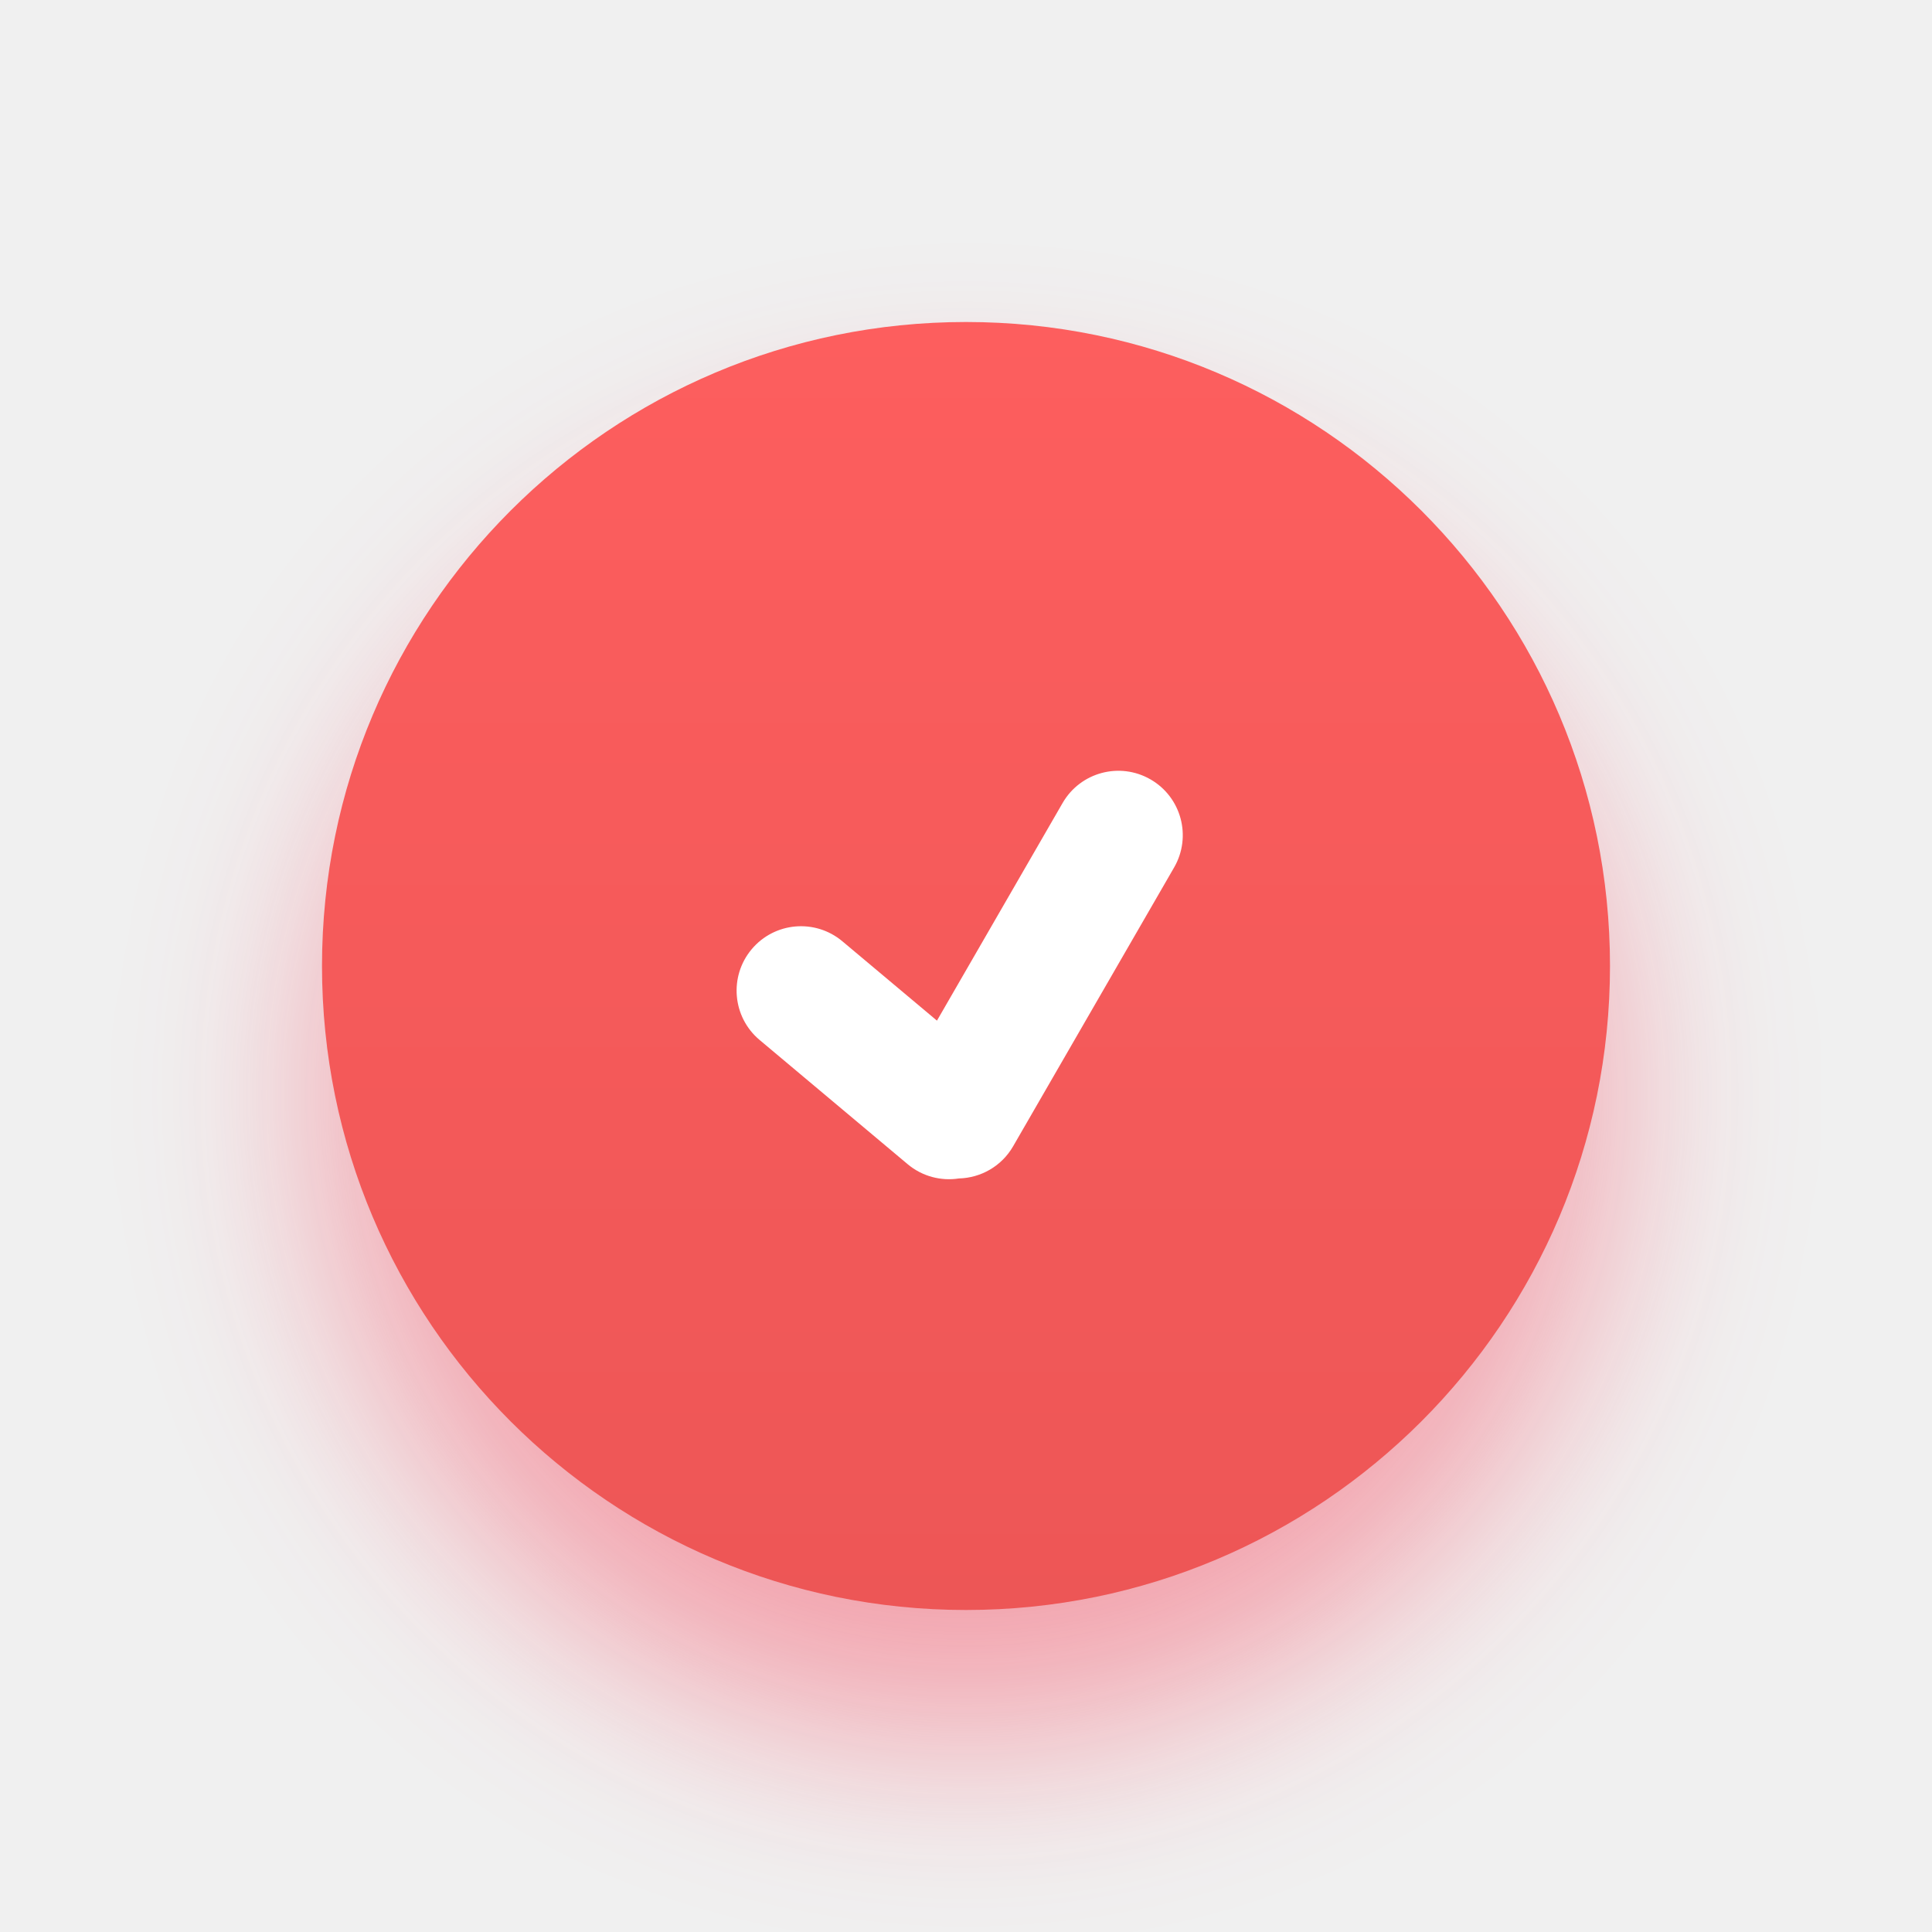
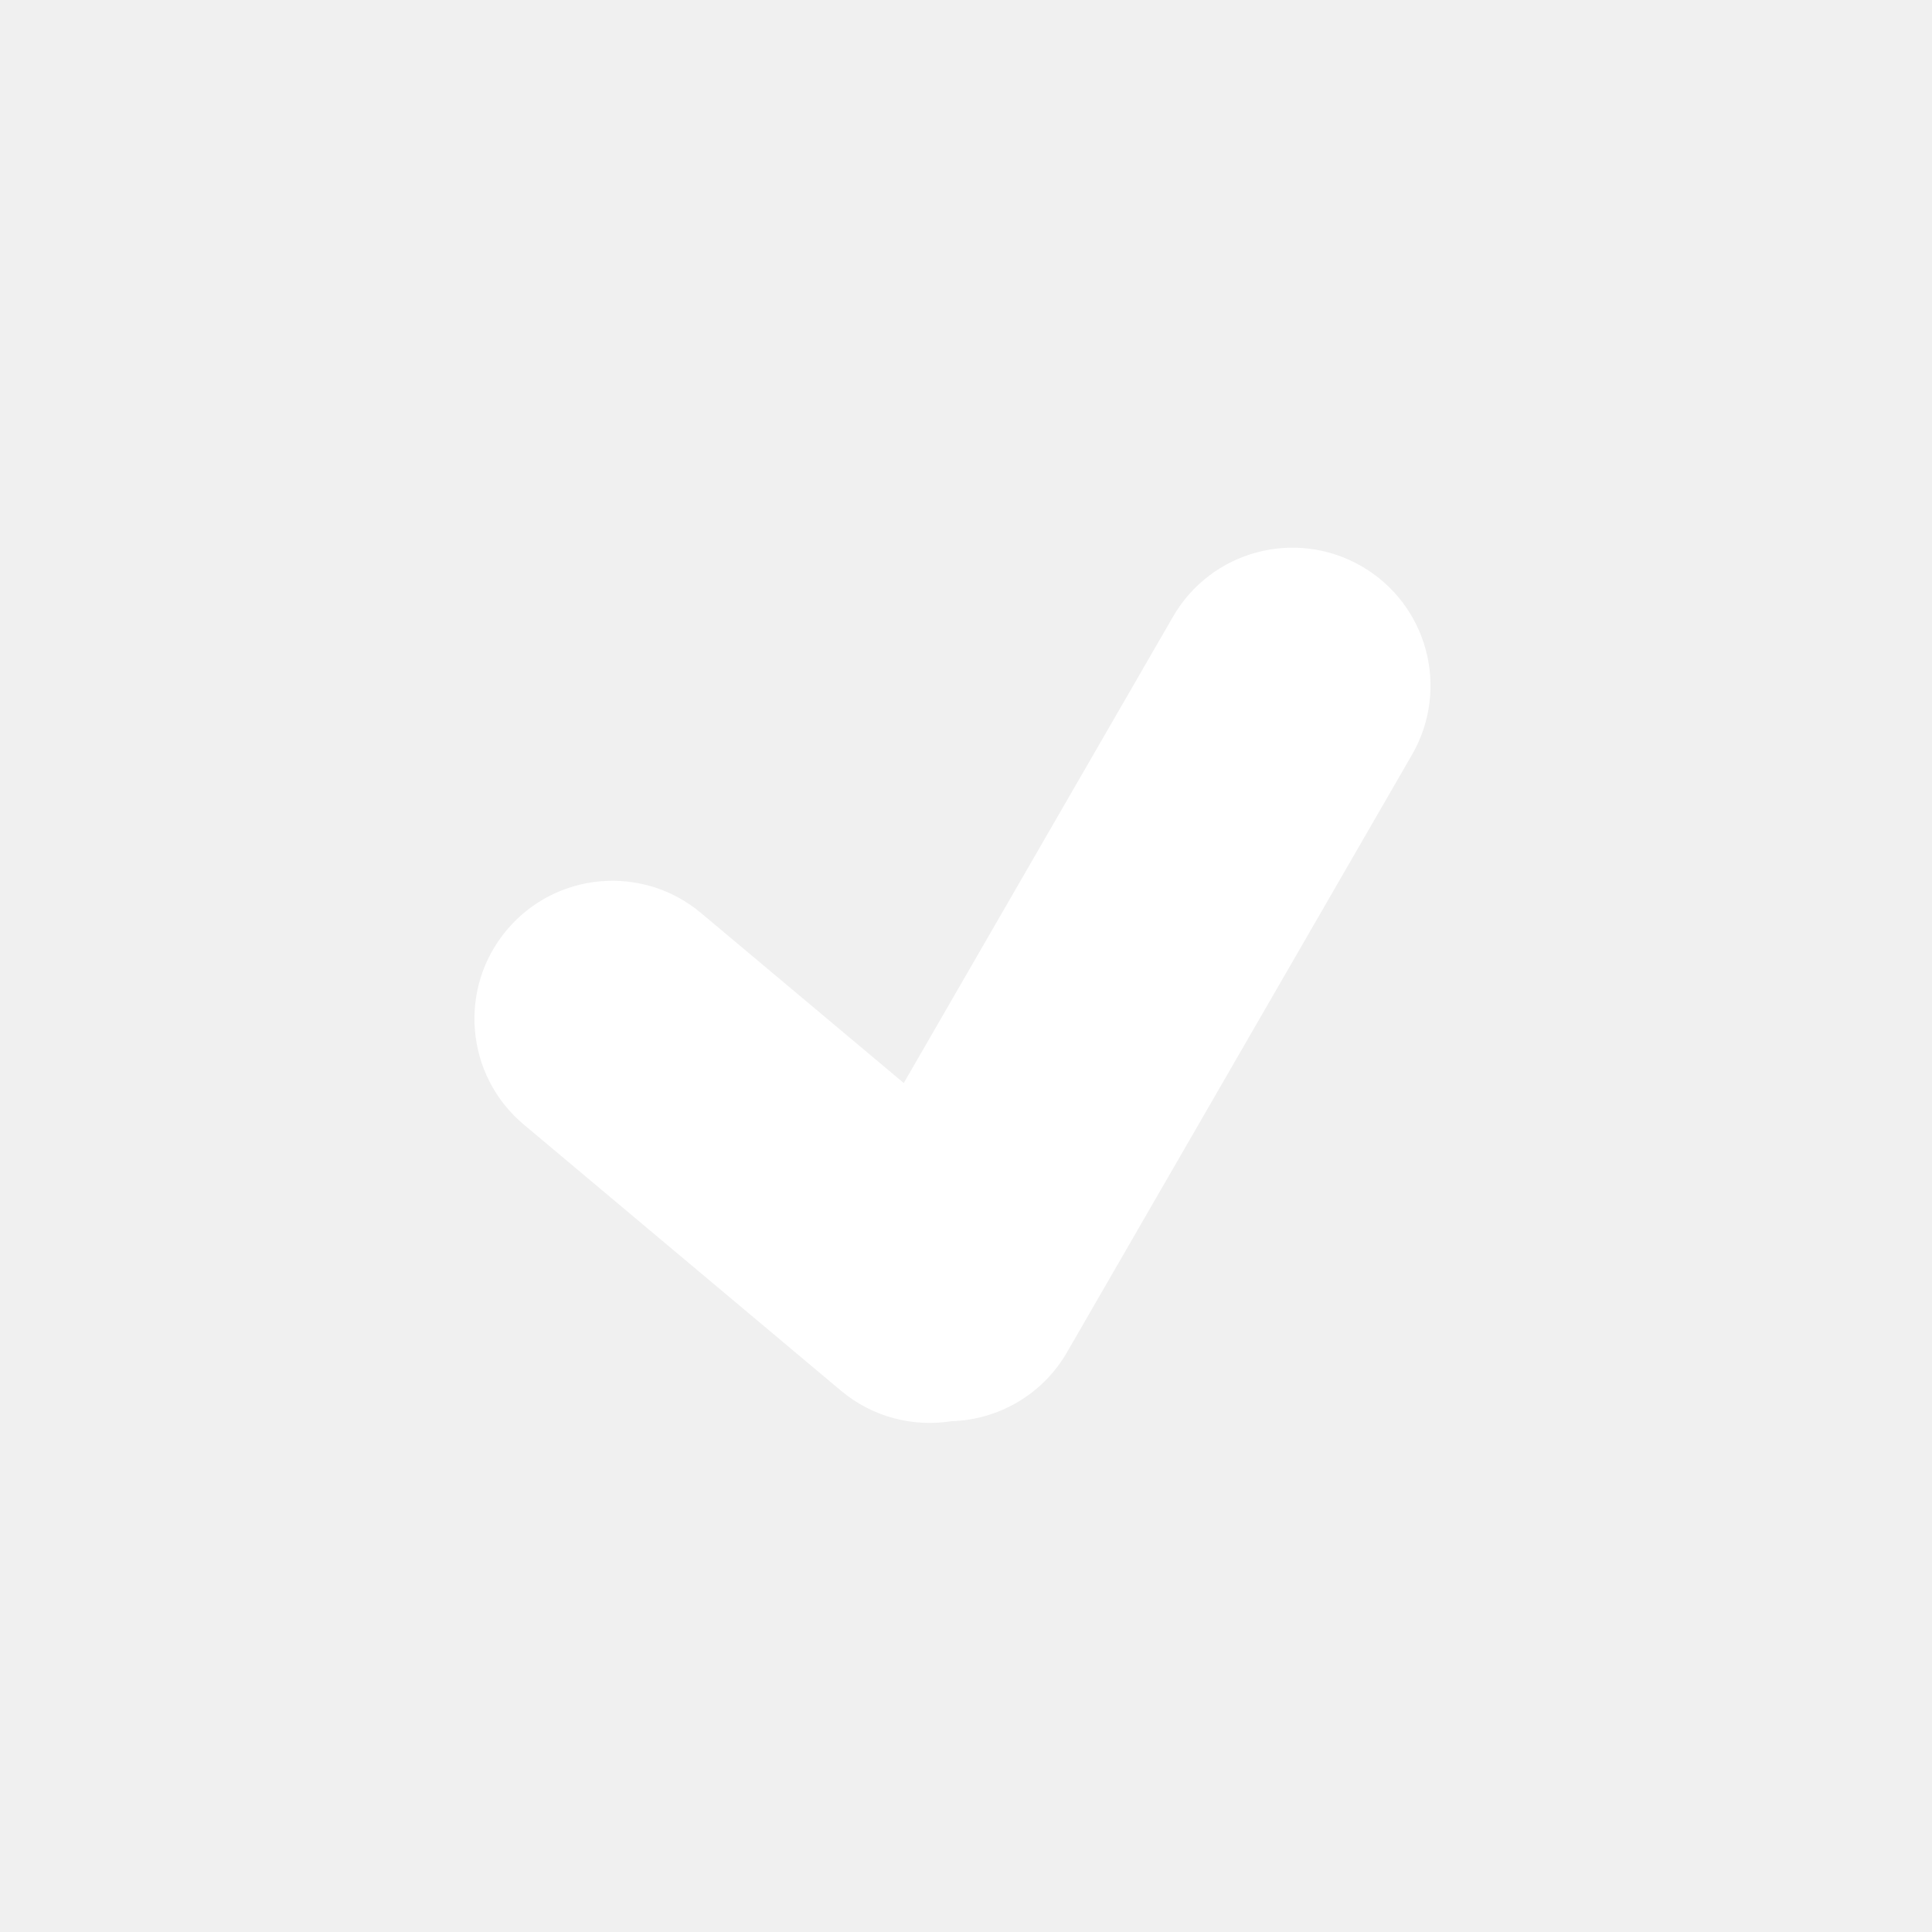
- <svg xmlns="http://www.w3.org/2000/svg" xmlns:xlink="http://www.w3.org/1999/xlink" width="60px" height="60px" viewBox="0 0 60 60" version="1.1">
-   <defs>
-     <linearGradient x1="50%" y1="0%" x2="50%" y2="100%" id="linearGradient-1">
-       <stop stop-color="#FD5E5E" offset="0%" />
-       <stop stop-color="#ED5656" offset="100%" />
-     </linearGradient>
-     <circle id="path-2" cx="30" cy="30" r="20" />
-     <filter x="-27.5%" y="-17.5%" width="155.0%" height="155.0%" filterUnits="objectBoundingBox" id="filter-3">
-       <feOffset dx="0" dy="4" in="SourceAlpha" result="shadowOffsetOuter1" />
-       <feGaussianBlur stdDeviation="3" in="shadowOffsetOuter1" result="shadowBlurOuter1" />
-       <feColorMatrix values="0 0 0 0 0.973   0 0 0 0 0.173   0 0 0 0 0.277  0 0 0 0.4 0" type="matrix" in="shadowBlurOuter1" />
-     </filter>
-   </defs>
-   <g id="页面-1" stroke="none" stroke-width="1" fill="none" fill-rule="evenodd">
-     <g id="按钮状态" transform="translate(-662, -128)">
-       <g id="finish_normal" transform="translate(662, 128)">
-         <g id="Oval">
-           <use fill="black" fill-opacity="1" filter="url(#filter-3)" xlink:href="#path-2" />
-           <use fill="url(#linearGradient-1)" fill-rule="evenodd" xlink:href="#path-2" />
-         </g>
-         <path d="M29.098,31.697 L33,24.938 C33.552,23.981 34.775,23.653 35.732,24.206 C36.689,24.758 37.016,25.981 36.464,26.938 L31.464,35.598 C31.102,36.225 30.453,36.581 29.779,36.598 C29.229,36.683 28.646,36.539 28.187,36.154 L23.59,32.297 C22.744,31.587 22.634,30.325 23.344,29.479 C24.054,28.633 25.315,28.523 26.161,29.233 L29.098,31.697 Z" id="Combined-Shape" fill="#FFFFFF" />
+ <svg xmlns="http://www.w3.org/2000/svg" width="28px" height="28px" viewBox="0 0 28 28" version="1.1">
+   <g id="浅色" stroke="none" stroke-width="1" fill="none" fill-rule="evenodd">
+     <g id="按钮状态备份" transform="translate(-678, -144)" fill="#FFFFFF">
+       <g id="finish_normal" transform="translate(678, 144)">
+         <path d="M19.732,8.206 C20.689,8.758 21.016,9.981 20.464,10.938 L15.464,19.598 C15.104,20.221 14.46,20.577 13.791,20.597 C13.237,20.685 12.65,20.542 12.187,20.154 L7.59,16.297 C6.744,15.587 6.634,14.325 7.344,13.479 C8.054,12.633 9.315,12.523 10.161,13.233 L13.098,15.696 L17,8.938 C17.552,7.981 18.775,7.653 19.732,8.206 Z" id="Combined-Shape" />
      </g>
    </g>
  </g>
</svg>
